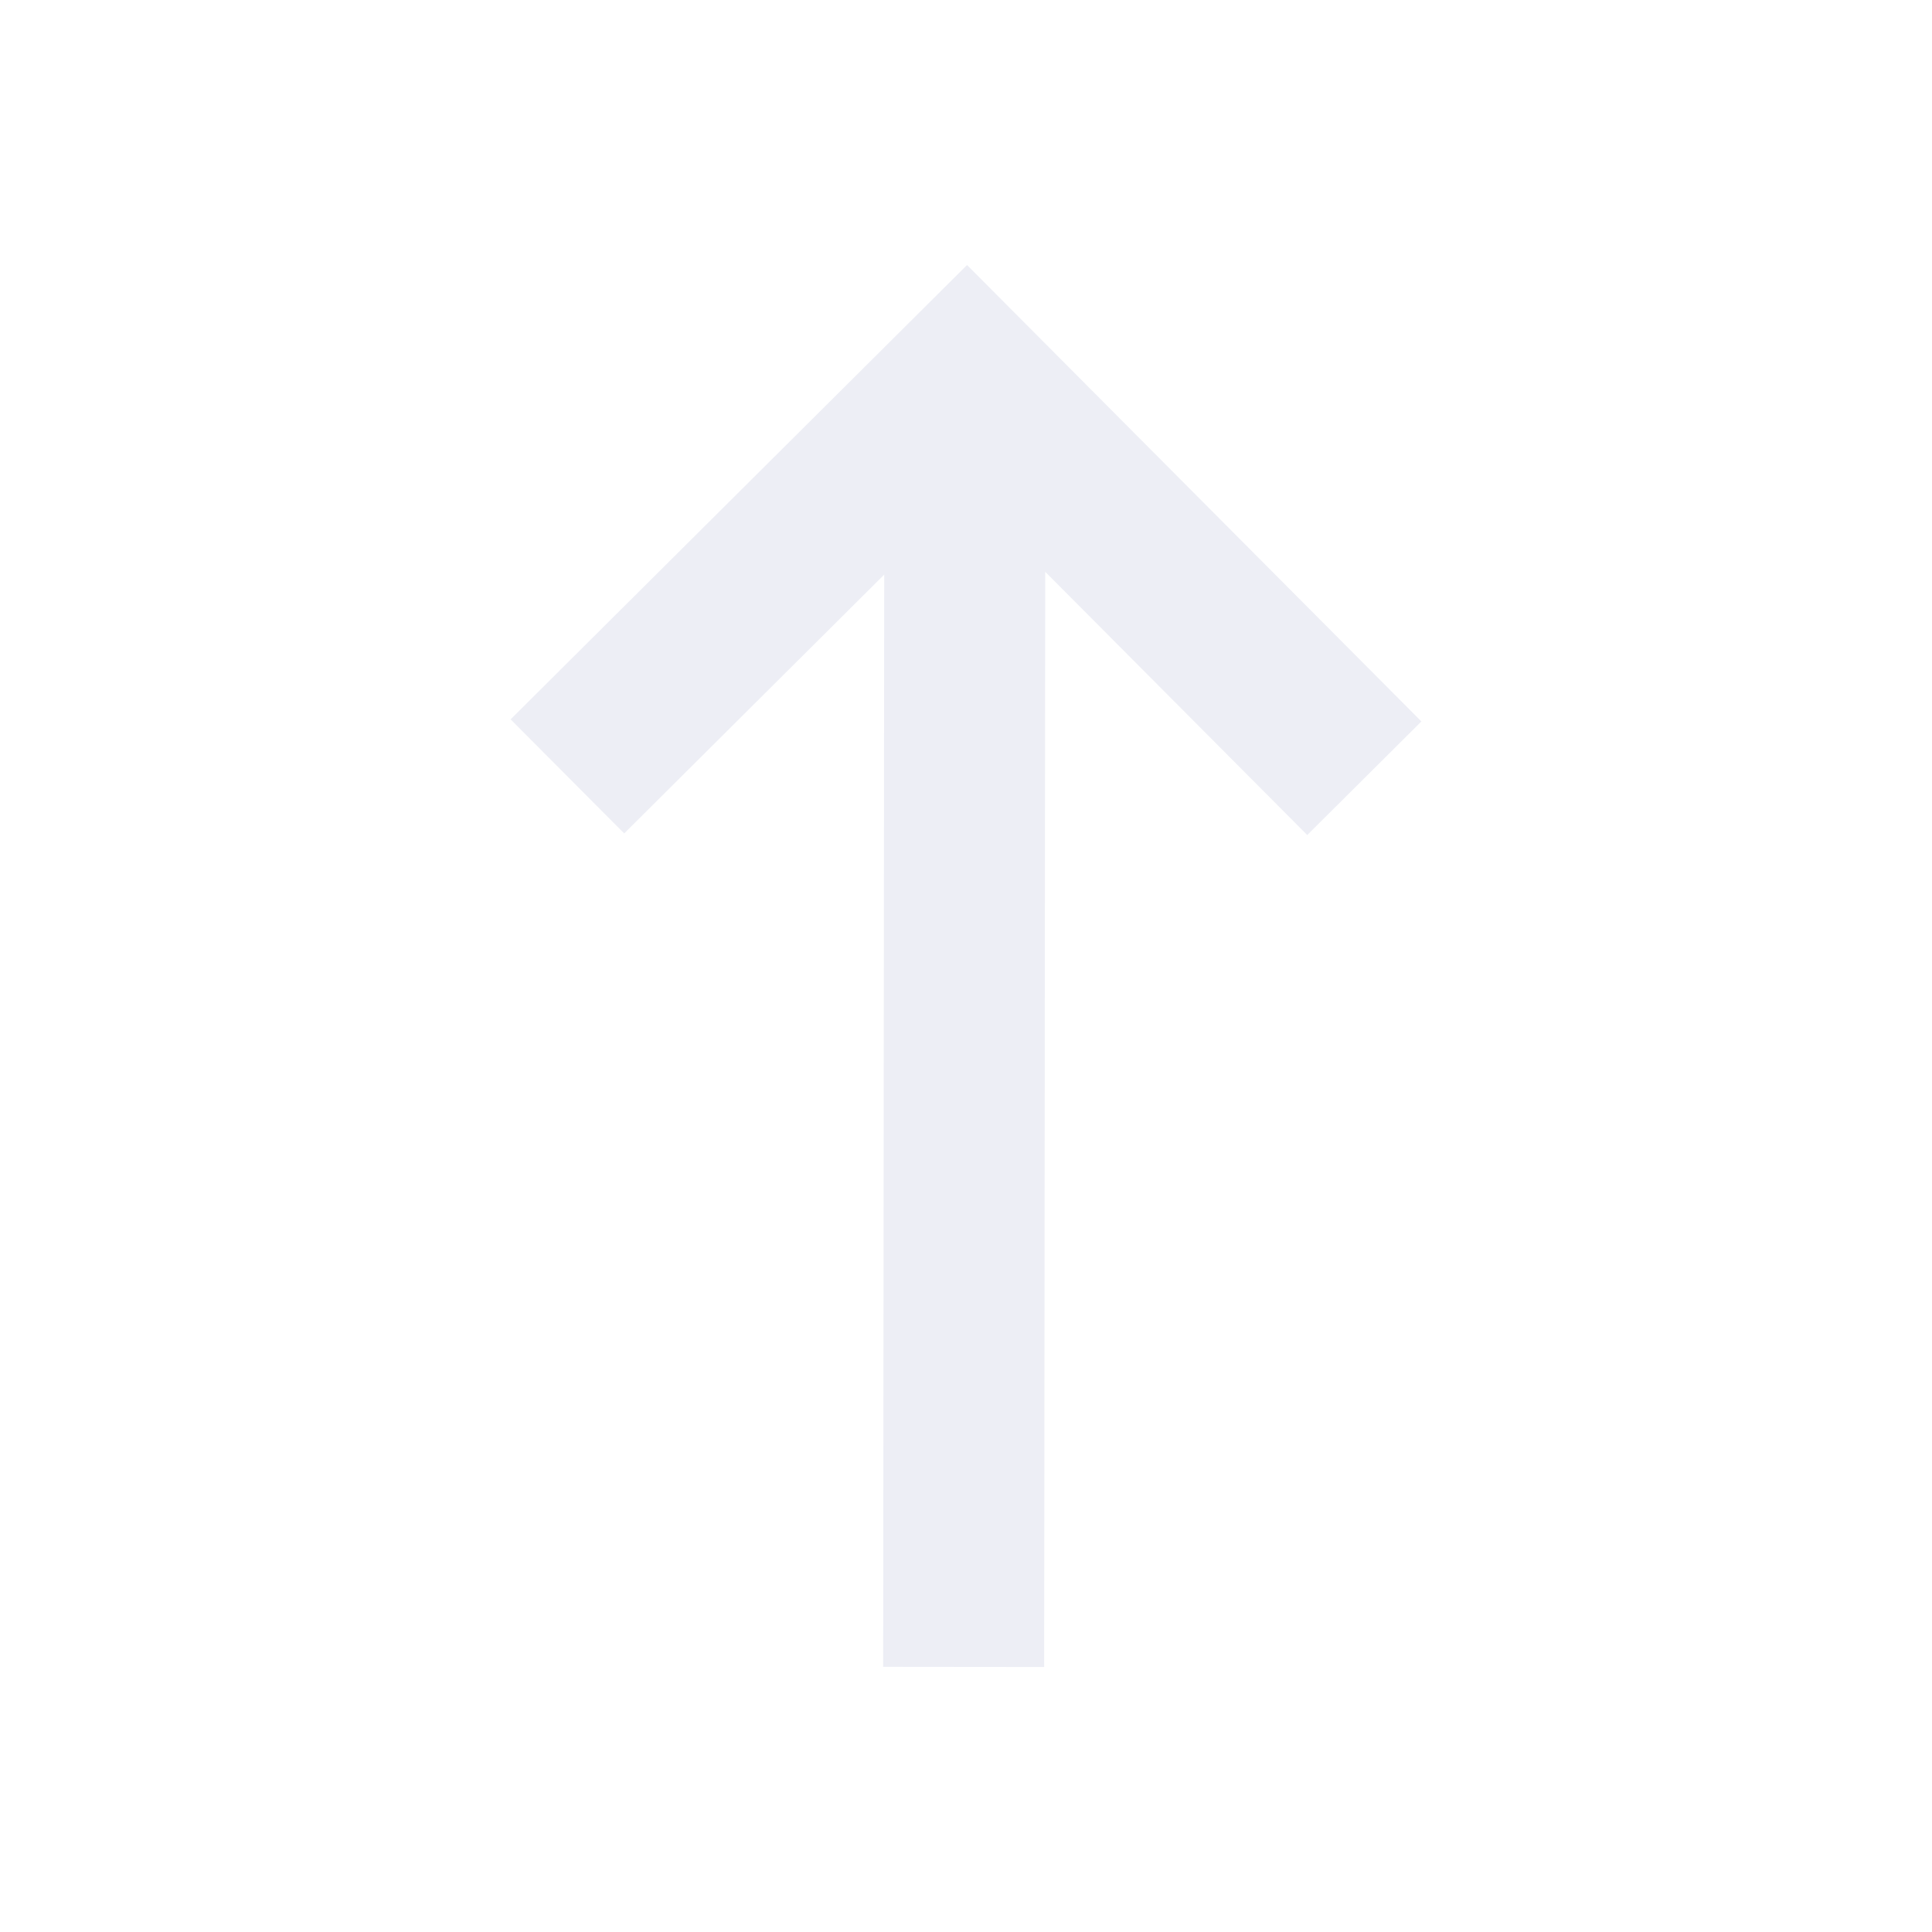
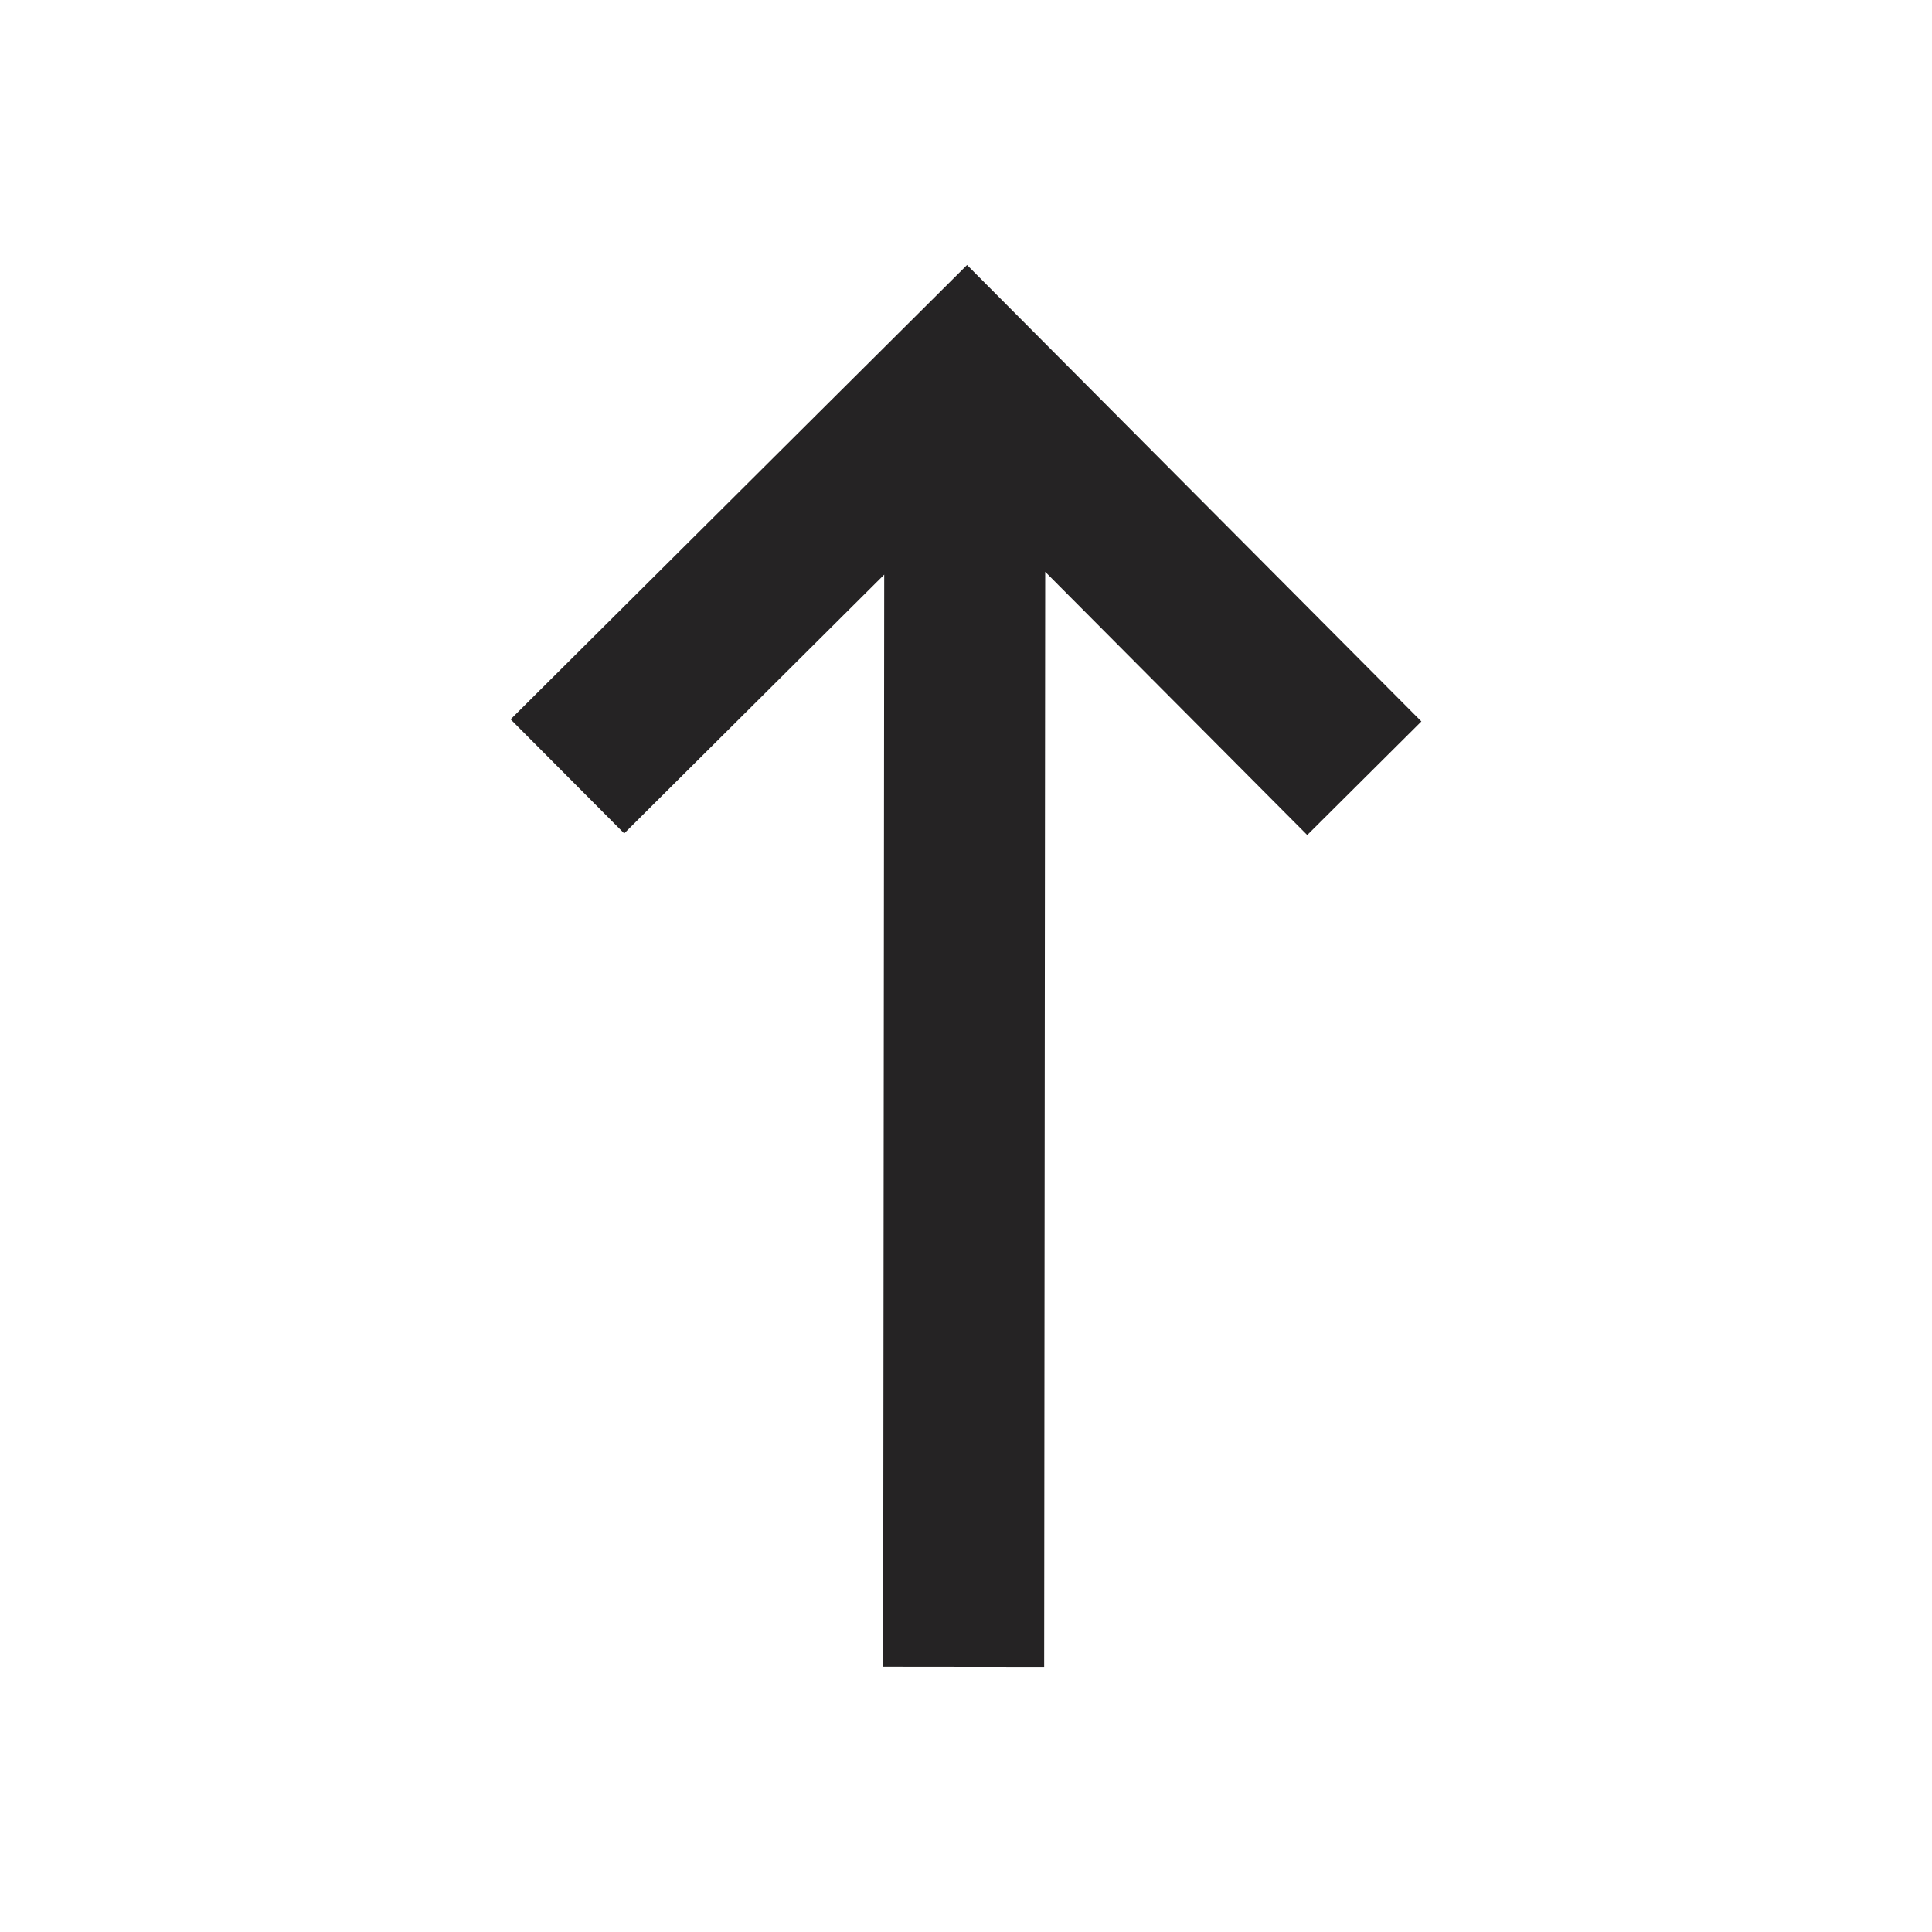
<svg xmlns="http://www.w3.org/2000/svg" width="24" height="24" viewBox="0 0 24 24" fill="none">
-   <path d="M17.657 8.962L16.239 10.373L12.984 7.103L12.971 20.708L10.971 20.706L10.984 7.138L7.754 10.353L6.343 8.936L12.013 3.292L17.657 8.962Z" fill="#edeef5" />
+   <path d="M17.657 8.962L16.239 10.373L12.984 7.103L12.971 20.708L10.971 20.706L10.984 7.138L7.754 10.353L6.343 8.936L12.013 3.292L17.657 8.962Z" fill="#252324" />
</svg>
